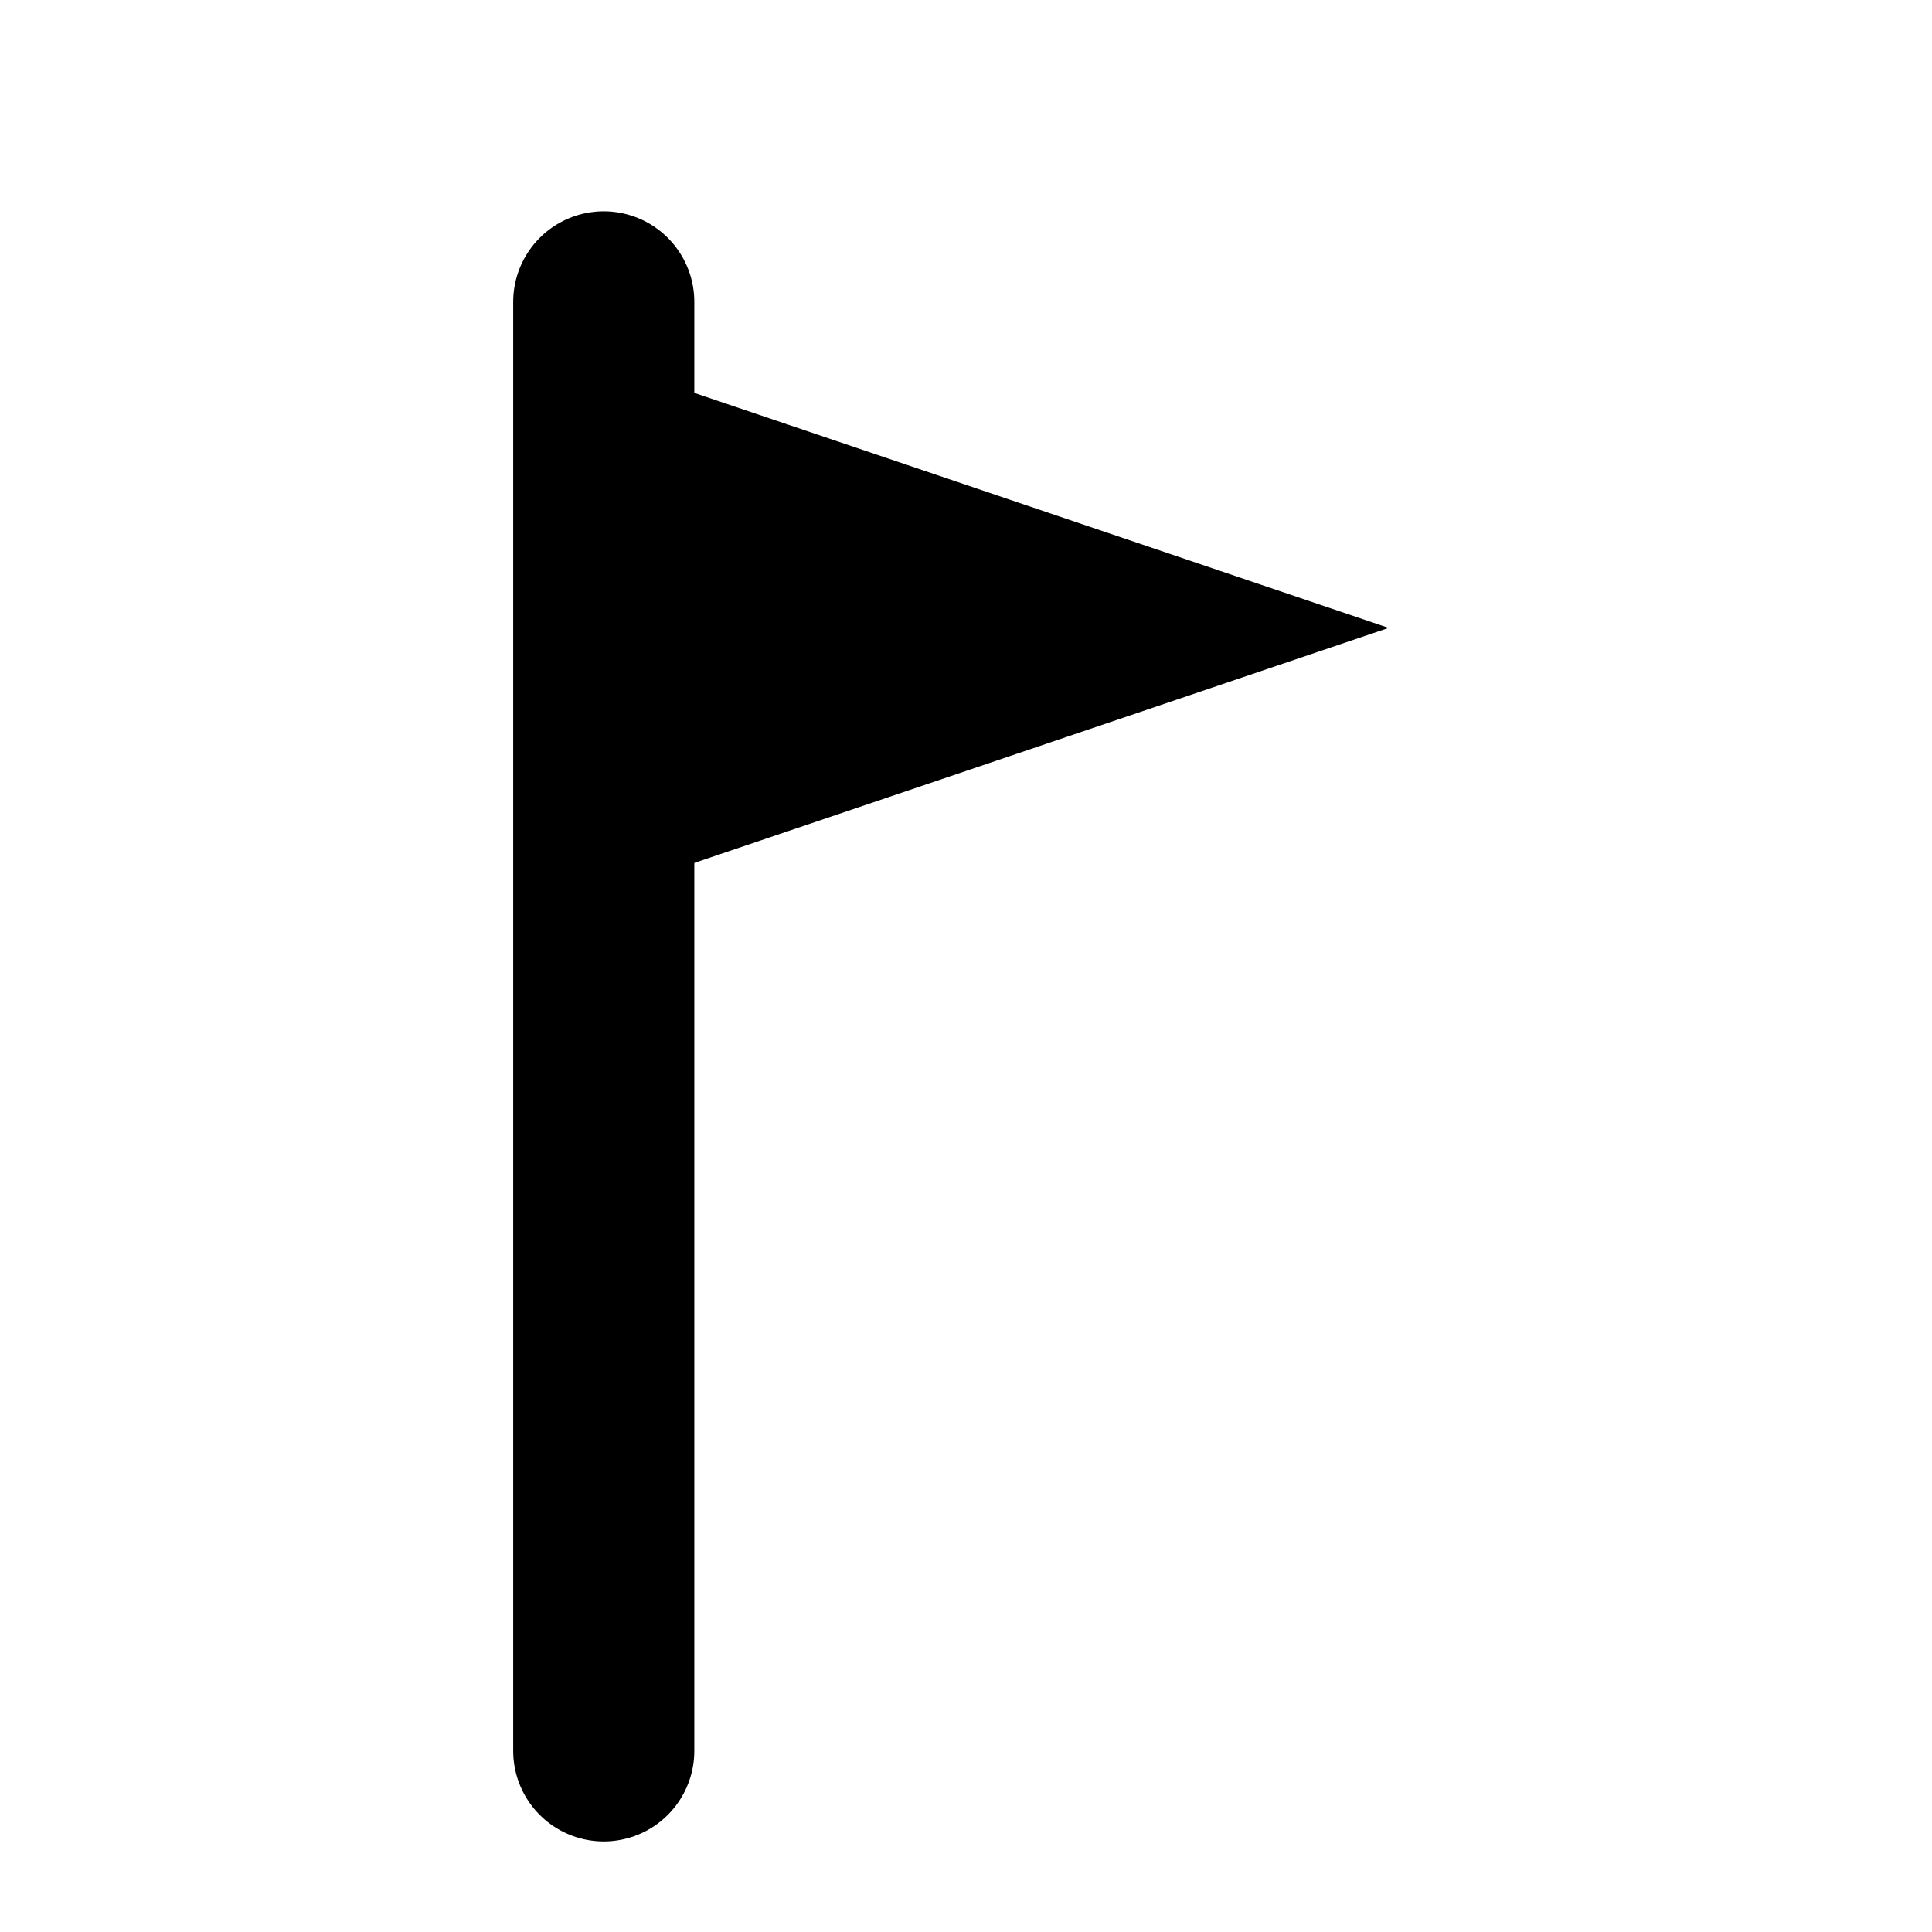
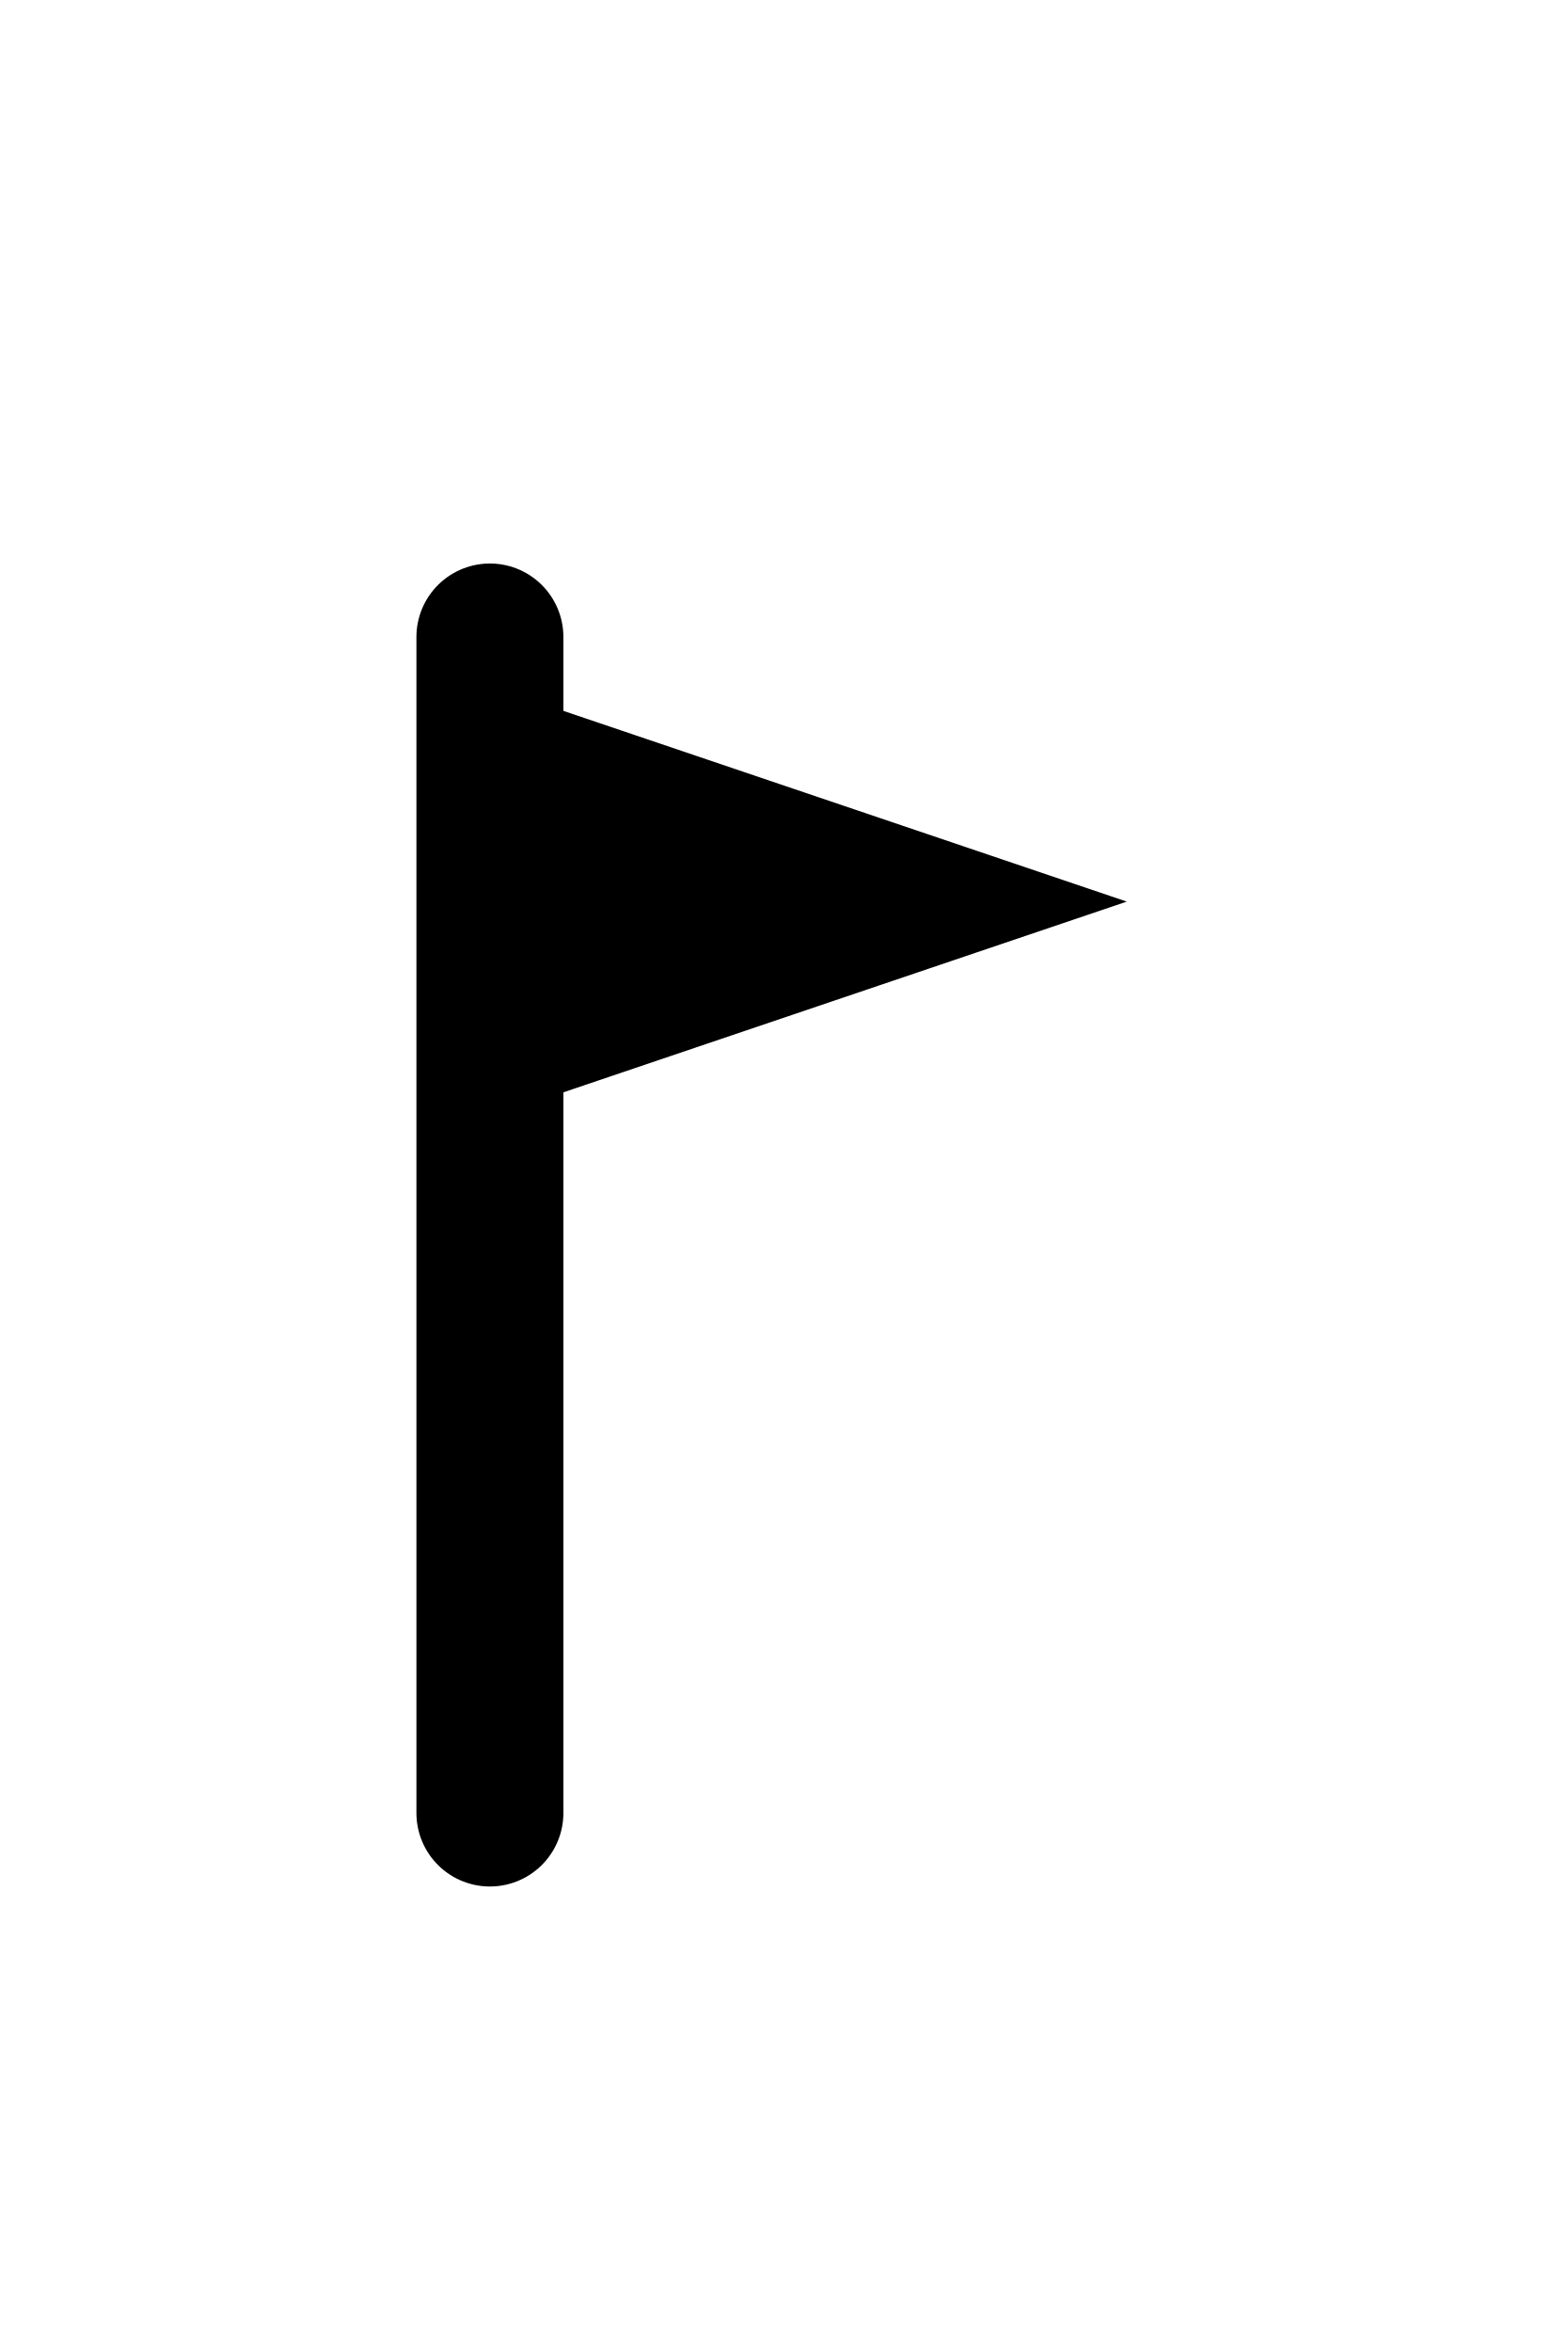
- <svg xmlns="http://www.w3.org/2000/svg" viewBox="0 0 16 16" fill="none" stroke="currentColor" stroke-width="1.5" stroke-linecap="round" stroke-linejoin="round">
-   <path d="M5 14.5 V2.5" />
-   <path d="M5 3 L11.5 5.2 L5 7.4 Z" fill="currentColor" stroke="none" />
+ <svg xmlns="http://www.w3.org/2000/svg" viewBox="0 0 16 24" fill="none" stroke="currentColor" stroke-width="1.5" stroke-linecap="round" stroke-linejoin="round">
+   <path d="M5 18.5 V6.5" />
+   <path d="M5 7 L11.5 9.2 L5 11.4 Z" fill="currentColor" stroke="none" />
</svg>
